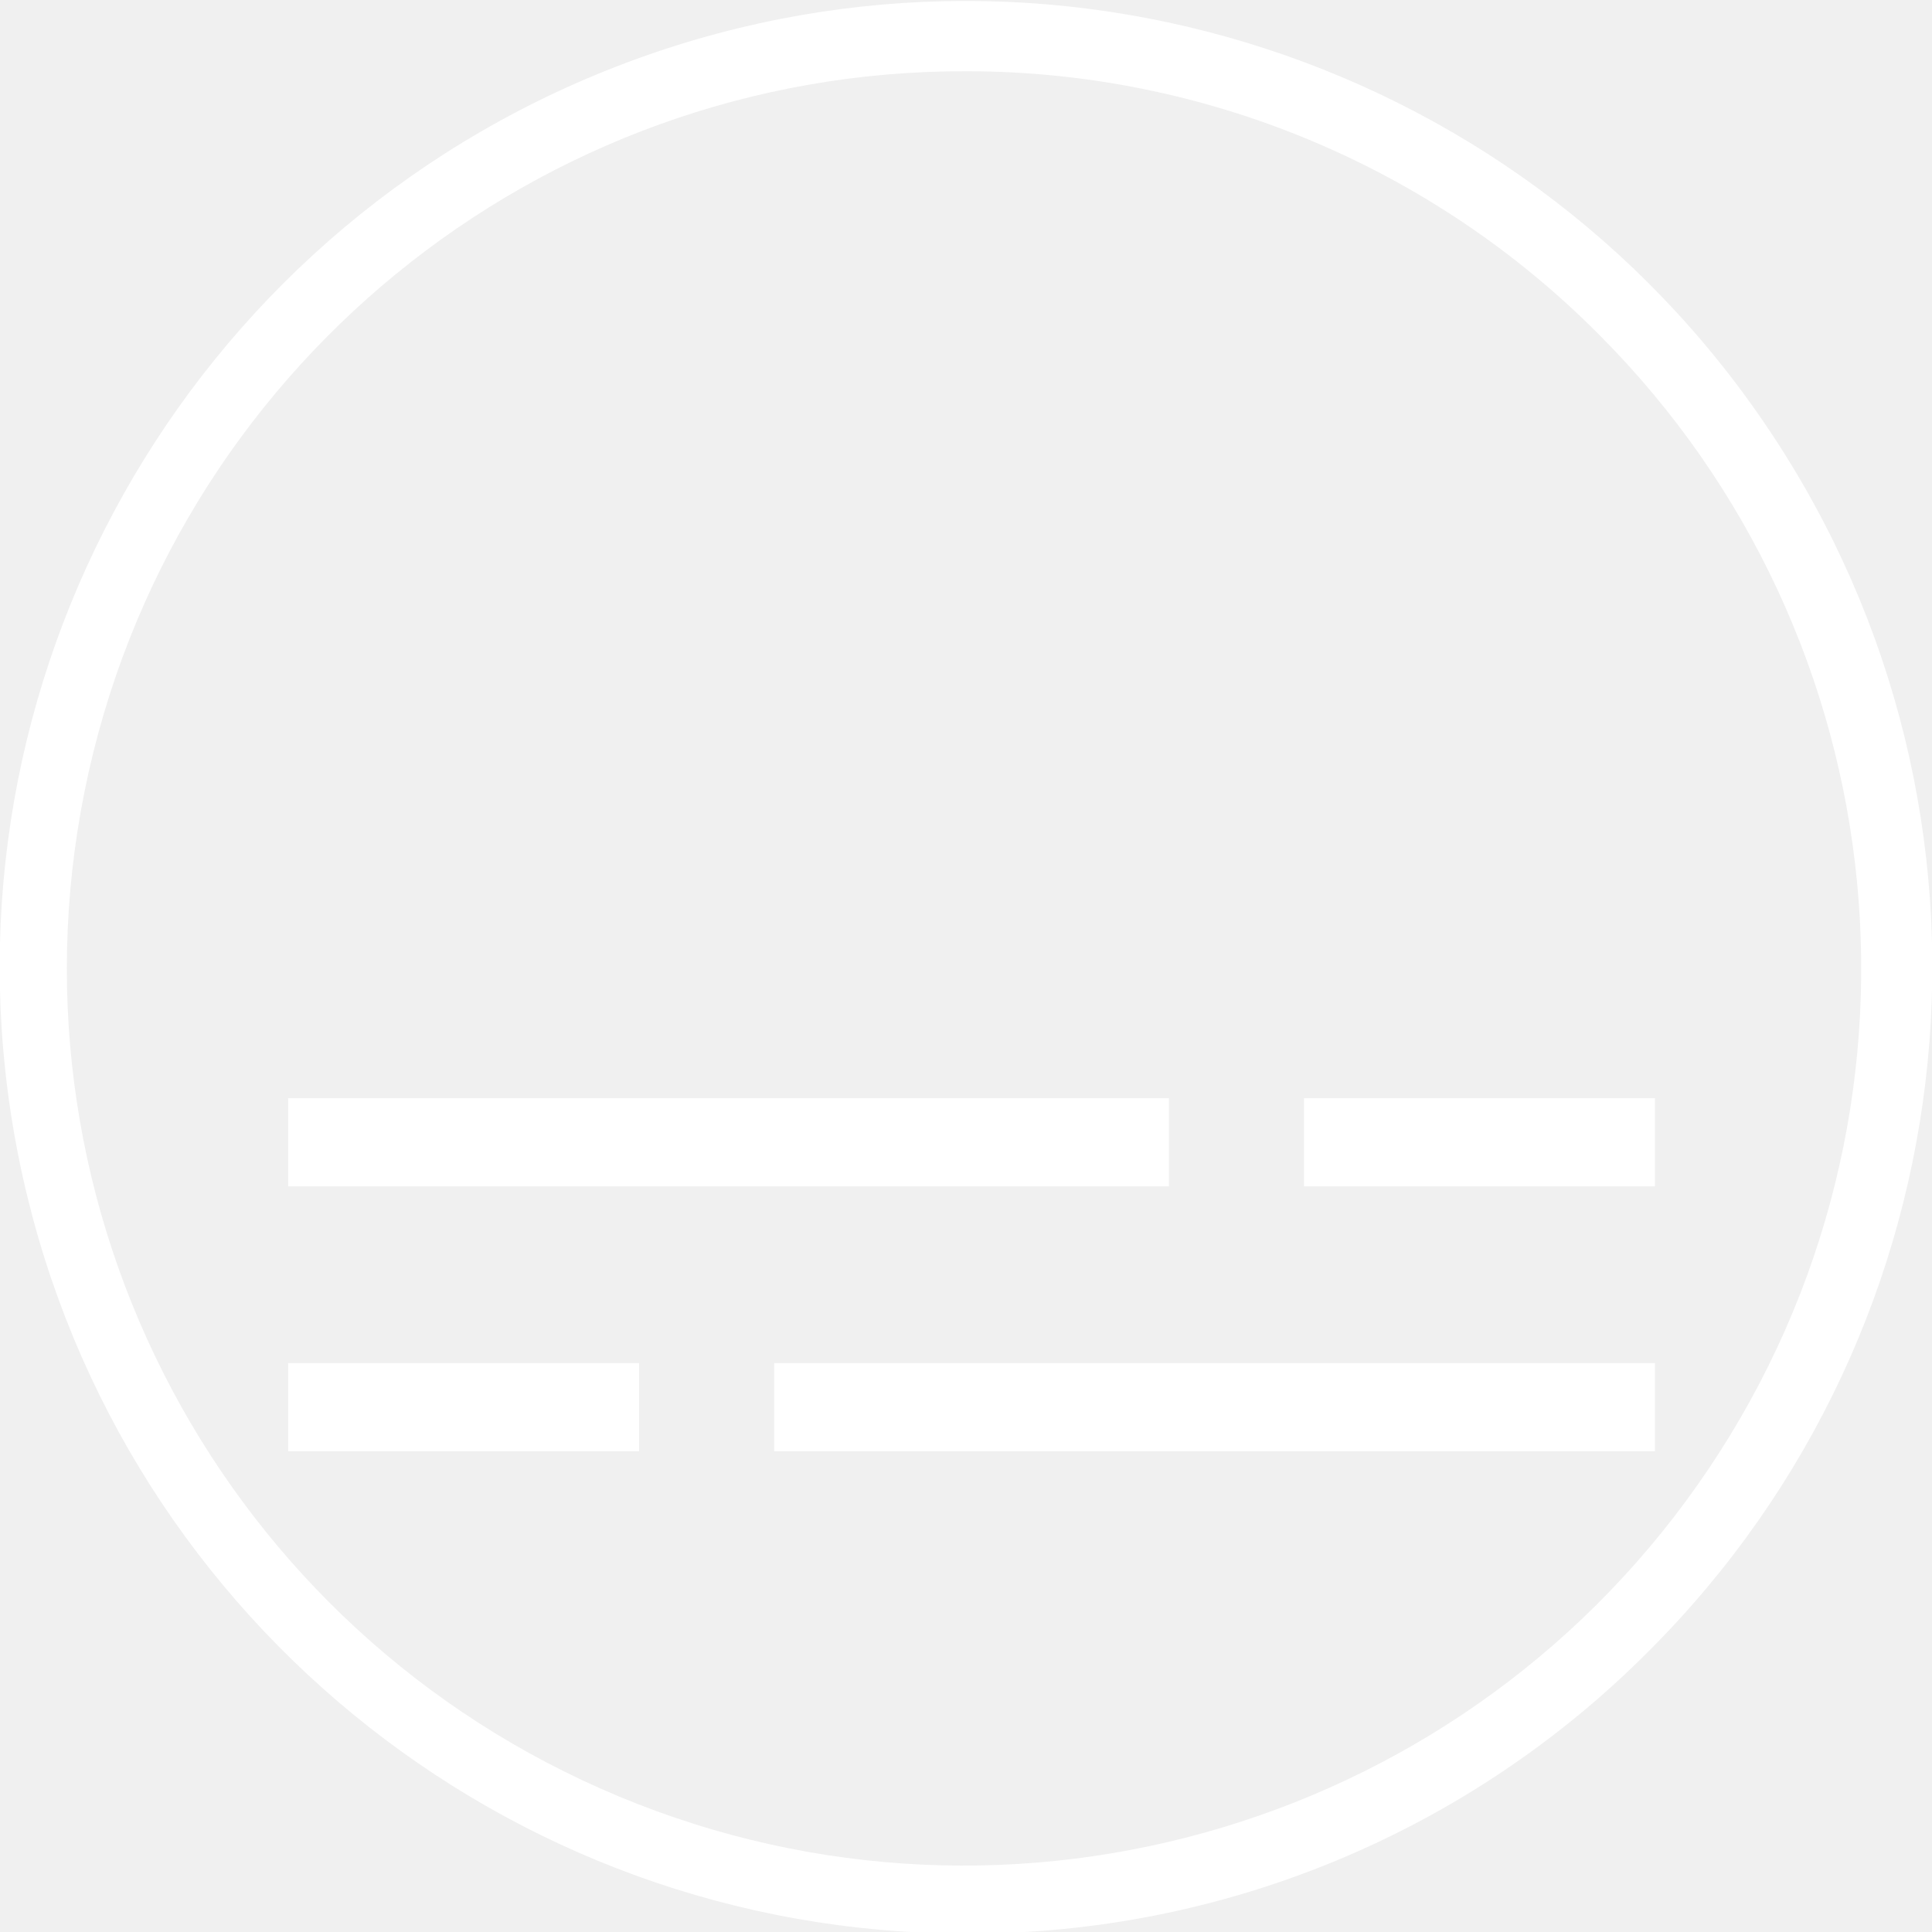
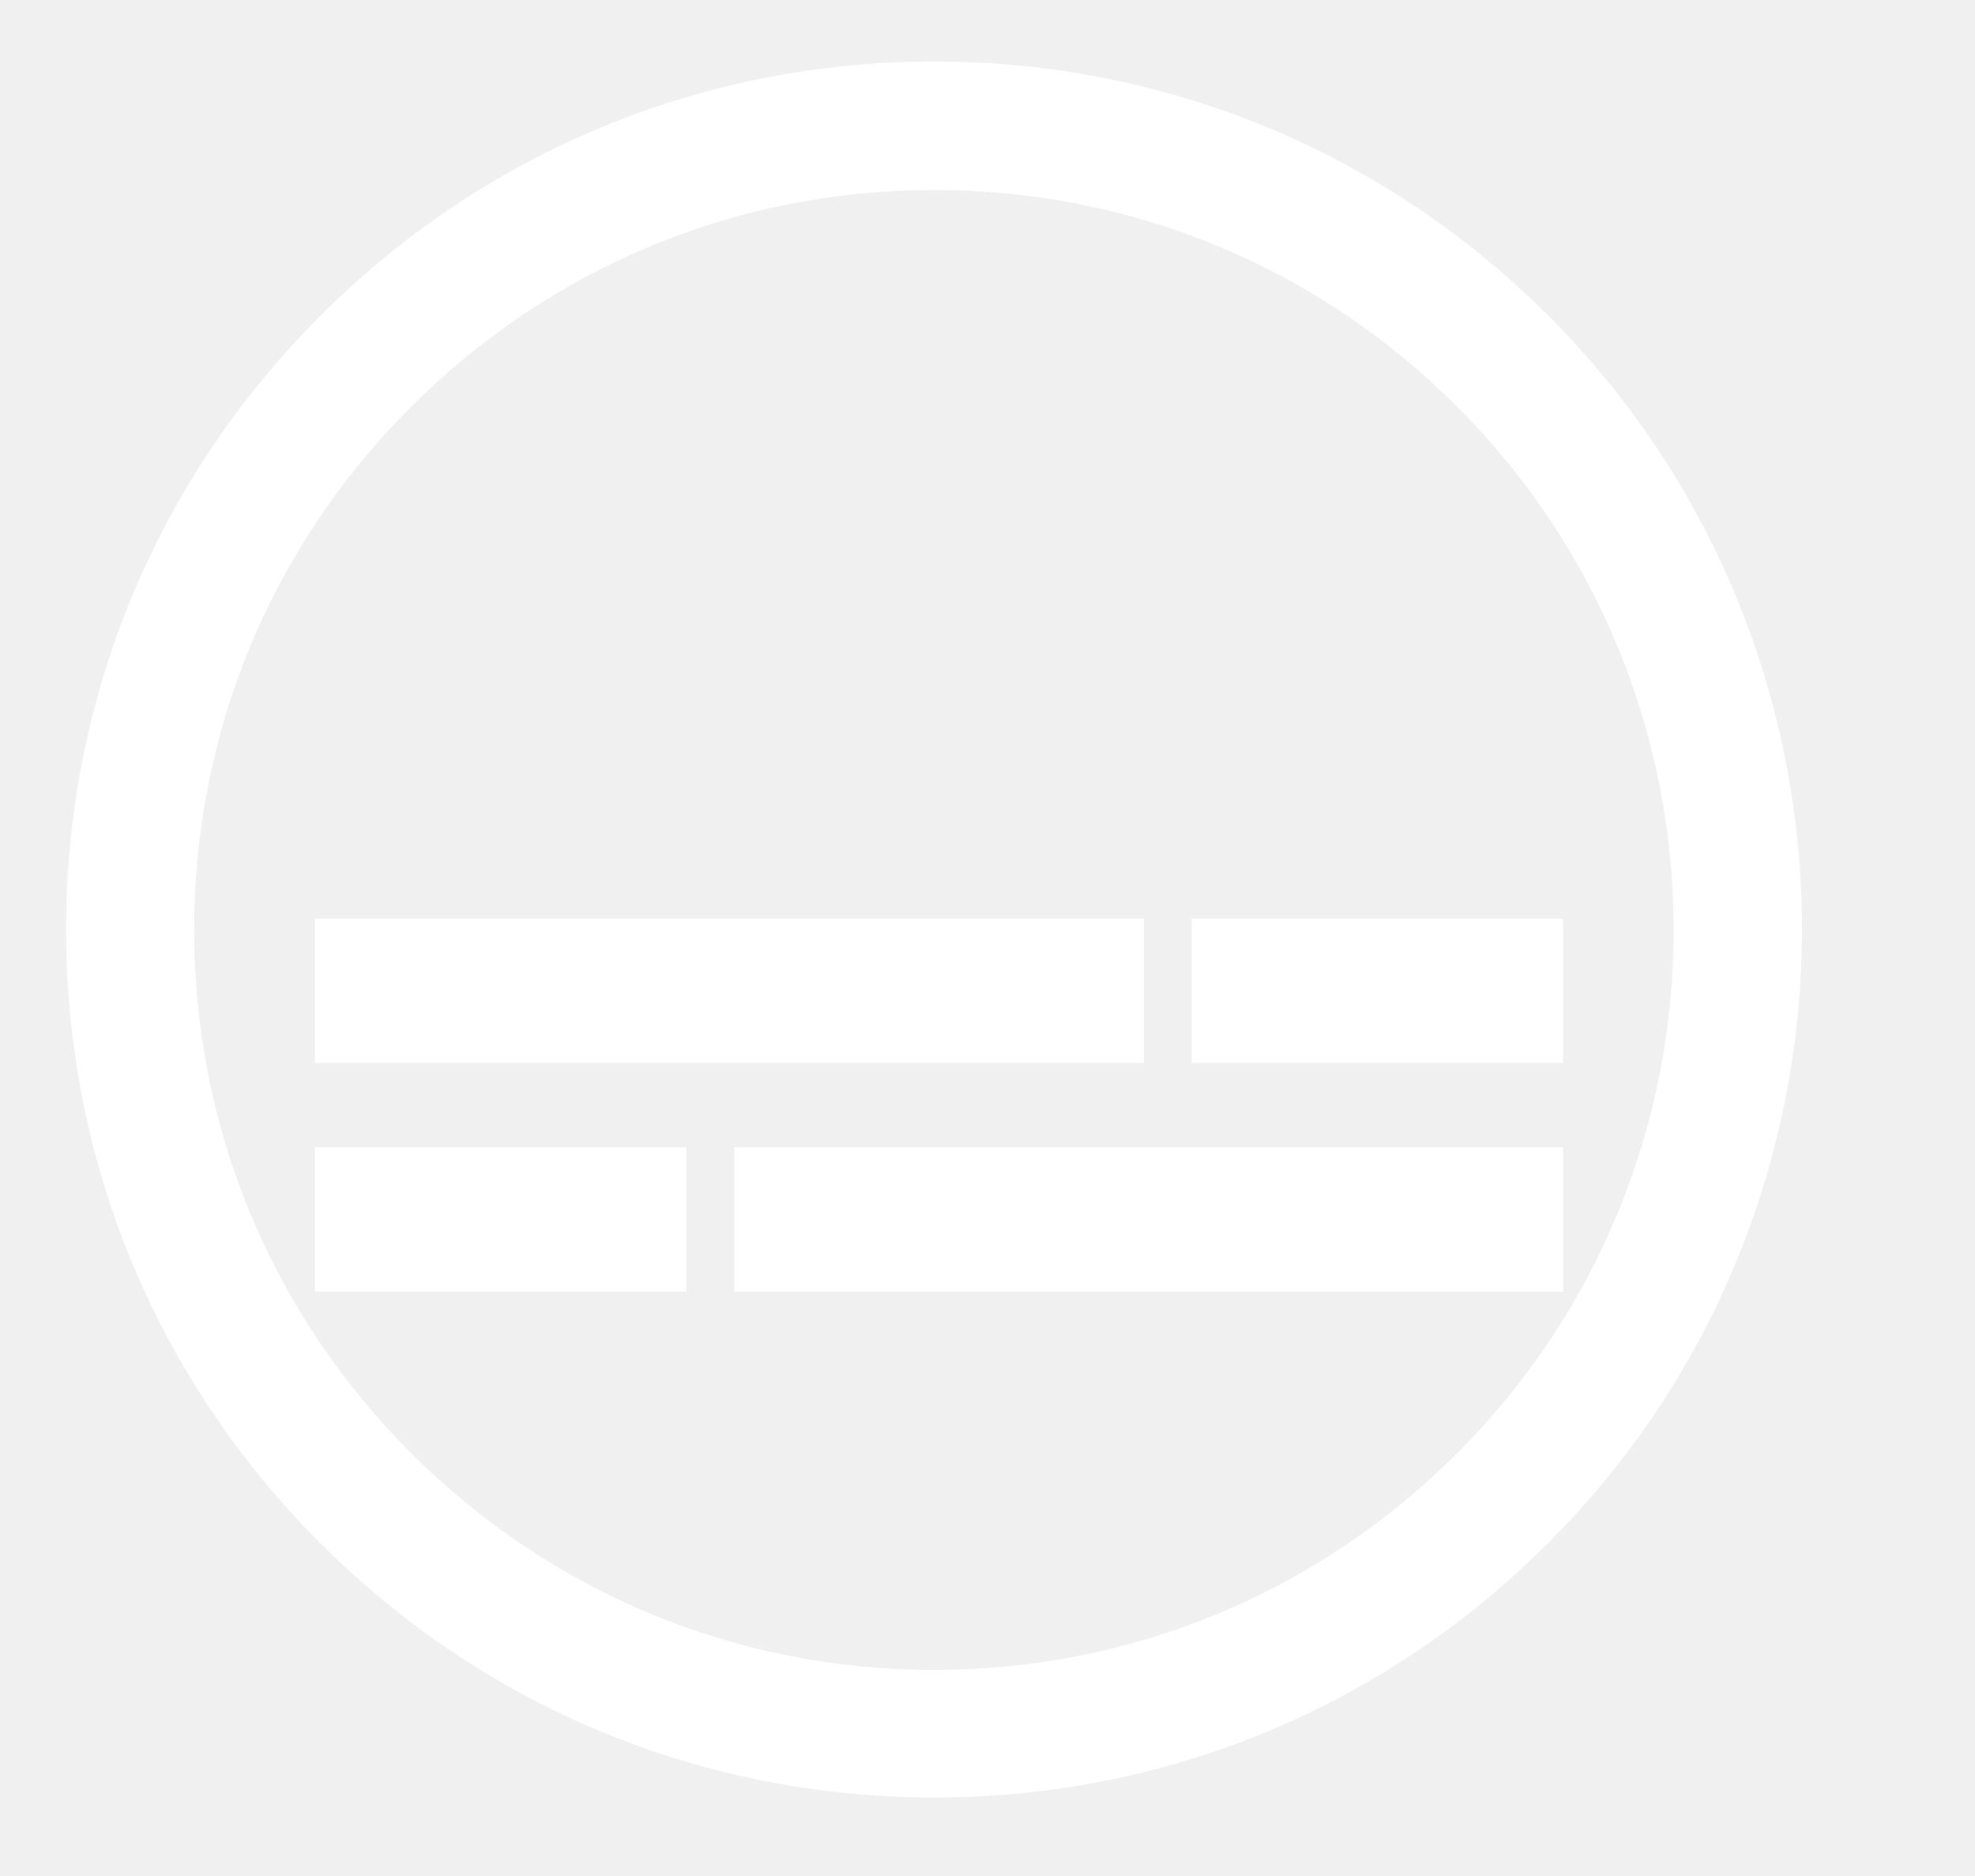
- <svg xmlns="http://www.w3.org/2000/svg" id="Layer_1" data-name="Layer 1" viewBox="0 0 36.6 36.61">
+ <svg xmlns="http://www.w3.org/2000/svg" version="1.1" id="Layer_1" x="0px" y="0px" viewBox="0 0 43.34 41.16" style="enable-background:new 0 0 43.34 41.16;" xml:space="preserve">
+   <style type="text/css">
+ 	.st0{fill:#FFFFFF;}
+ </style>
  <g>
-     <g id="_13" data-name="13">
-       <path d="M2026.78,590a18.31,18.31,0,1,1,12.94-5.36,18.15,18.15,0,0,1-12.94,5.36Zm0-35.29a17,17,0,1,0,12,5,16.9,16.9,0,0,0-12-5Z" transform="translate(-2008.47 -553.36)" style="fill: #fff" />
+     <g id="_x31_3_2_">
+       <g>
+         <g>
+           <path class="st0" d="M20.5,39.09c-4.99,0-9.68-1.94-13.21-5.47S1.82,25.4,1.82,20.41S3.76,10.73,7.29,7.2s8.22-5.47,13.21-5.47      s9.68,1.94,13.21,5.47c7.28,7.28,7.28,19.13,0,26.42C30.18,37.14,25.49,39.09,20.5,39.09z M20.5,3.79      c-4.44,0-8.61,1.73-11.75,4.87s-4.87,7.31-4.87,11.75s1.73,8.61,4.87,11.75s7.31,4.87,11.75,4.87s8.61-1.73,11.75-4.87      c3.13-3.13,4.86-7.3,4.86-11.75c0-4.44-1.73-8.61-4.86-11.75C29.11,5.52,24.94,3.79,20.5,3.79z" />
+           <path class="st0" d="M20.5,2.1c4.89,0,9.49,1.9,12.94,5.36c7.14,7.14,7.14,18.75,0,25.89c-3.46,3.46-8.05,5.36-12.94,5.36      s-9.49-1.9-12.94-5.36C4.1,29.89,2.2,25.3,2.2,20.41s1.9-9.49,5.36-12.94C11.01,4.01,15.61,2.1,20.5,2.1 M20.5,37.4      c4.54,0,8.8-1.77,12.01-4.98c6.62-6.62,6.62-17.4,0-24.03C29.3,5.18,25.03,3.41,20.5,3.41c-4.54,0-8.8,1.77-12.01,4.98      S3.51,15.87,3.51,20.4c0,4.54,1.77,8.8,4.98,12.01C11.7,35.63,15.96,37.4,20.5,37.4 M20.5,1.35c-5.09,0-9.87,1.98-13.47,5.58      S1.45,15.31,1.45,20.4s1.98,9.87,5.58,13.47s8.38,5.58,13.47,5.58s9.87-1.98,13.47-5.58c7.43-7.43,7.43-19.52,0-26.95      C30.37,3.33,25.59,1.35,20.5,1.35L20.5,1.35z M20.5,36.65c-4.34,0-8.41-1.69-11.48-4.76s-4.76-7.15-4.76-11.48      c0-4.34,1.69-8.42,4.76-11.48c3.07-3.07,7.14-4.76,11.48-4.76s8.42,1.69,11.48,4.76c6.33,6.33,6.33,16.63,0,22.96      C28.91,34.96,24.84,36.65,20.5,36.65L20.5,36.65z" />
+         </g>
+       </g>
    </g>
-     <rect x="5.46" y="20.81" width="16.69" height="1.67" style="fill: #fff" />
-     <rect x="24.71" y="20.81" width="6.65" height="1.67" style="fill: #fff" />
-     <rect x="14.67" y="25.83" width="16.69" height="1.67" style="fill: #fff" />
-     <rect x="5.46" y="25.83" width="6.65" height="1.67" style="fill: #fff" />
+     <g>
+       <g>
+         <rect x="7.28" y="20.54" class="st0" width="17.44" height="2.42" />
+         <path class="st0" d="M24.35,20.91v1.67H7.66v-1.67H24.35 M25.1,20.16h-0.75H7.66H6.91v0.75v1.67v0.75h0.75h16.69h0.75v-0.75     v-1.67V20.16L25.1,20.16z" />
+       </g>
+     </g>
+     <g>
+       <g>
+         <rect x="26.53" y="20.54" class="st0" width="7.4" height="2.42" />
+         <path class="st0" d="M33.55,20.91v1.67H26.9v-1.67H33.55 M34.3,20.16h-0.75H26.9h-0.75v0.75v1.67v0.75h0.75h6.65h0.75v-0.75     v-1.67V20.16L34.3,20.16z" />
+       </g>
+     </g>
+     <g>
+       <g>
+         <rect x="16.49" y="25.56" class="st0" width="17.44" height="2.42" />
+         <path class="st0" d="M33.55,25.93v1.67H16.86v-1.67H33.55 M34.3,25.18h-0.75H16.86h-0.75v0.75v1.67v0.75h0.75h16.69h0.75V27.6     v-1.67V25.18L34.3,25.18z" />
+       </g>
+     </g>
+     <g>
+       <g>
+         <rect x="7.28" y="25.56" class="st0" width="7.4" height="2.42" />
+         <path class="st0" d="M14.3,25.93v1.67H7.66v-1.67H14.3 M15.05,25.18H14.3H7.66H6.91v0.75v1.67v0.75h0.75h6.65h0.75V27.6v-1.67     v-0.75H15.05z" />
+       </g>
+     </g>
  </g>
</svg>
